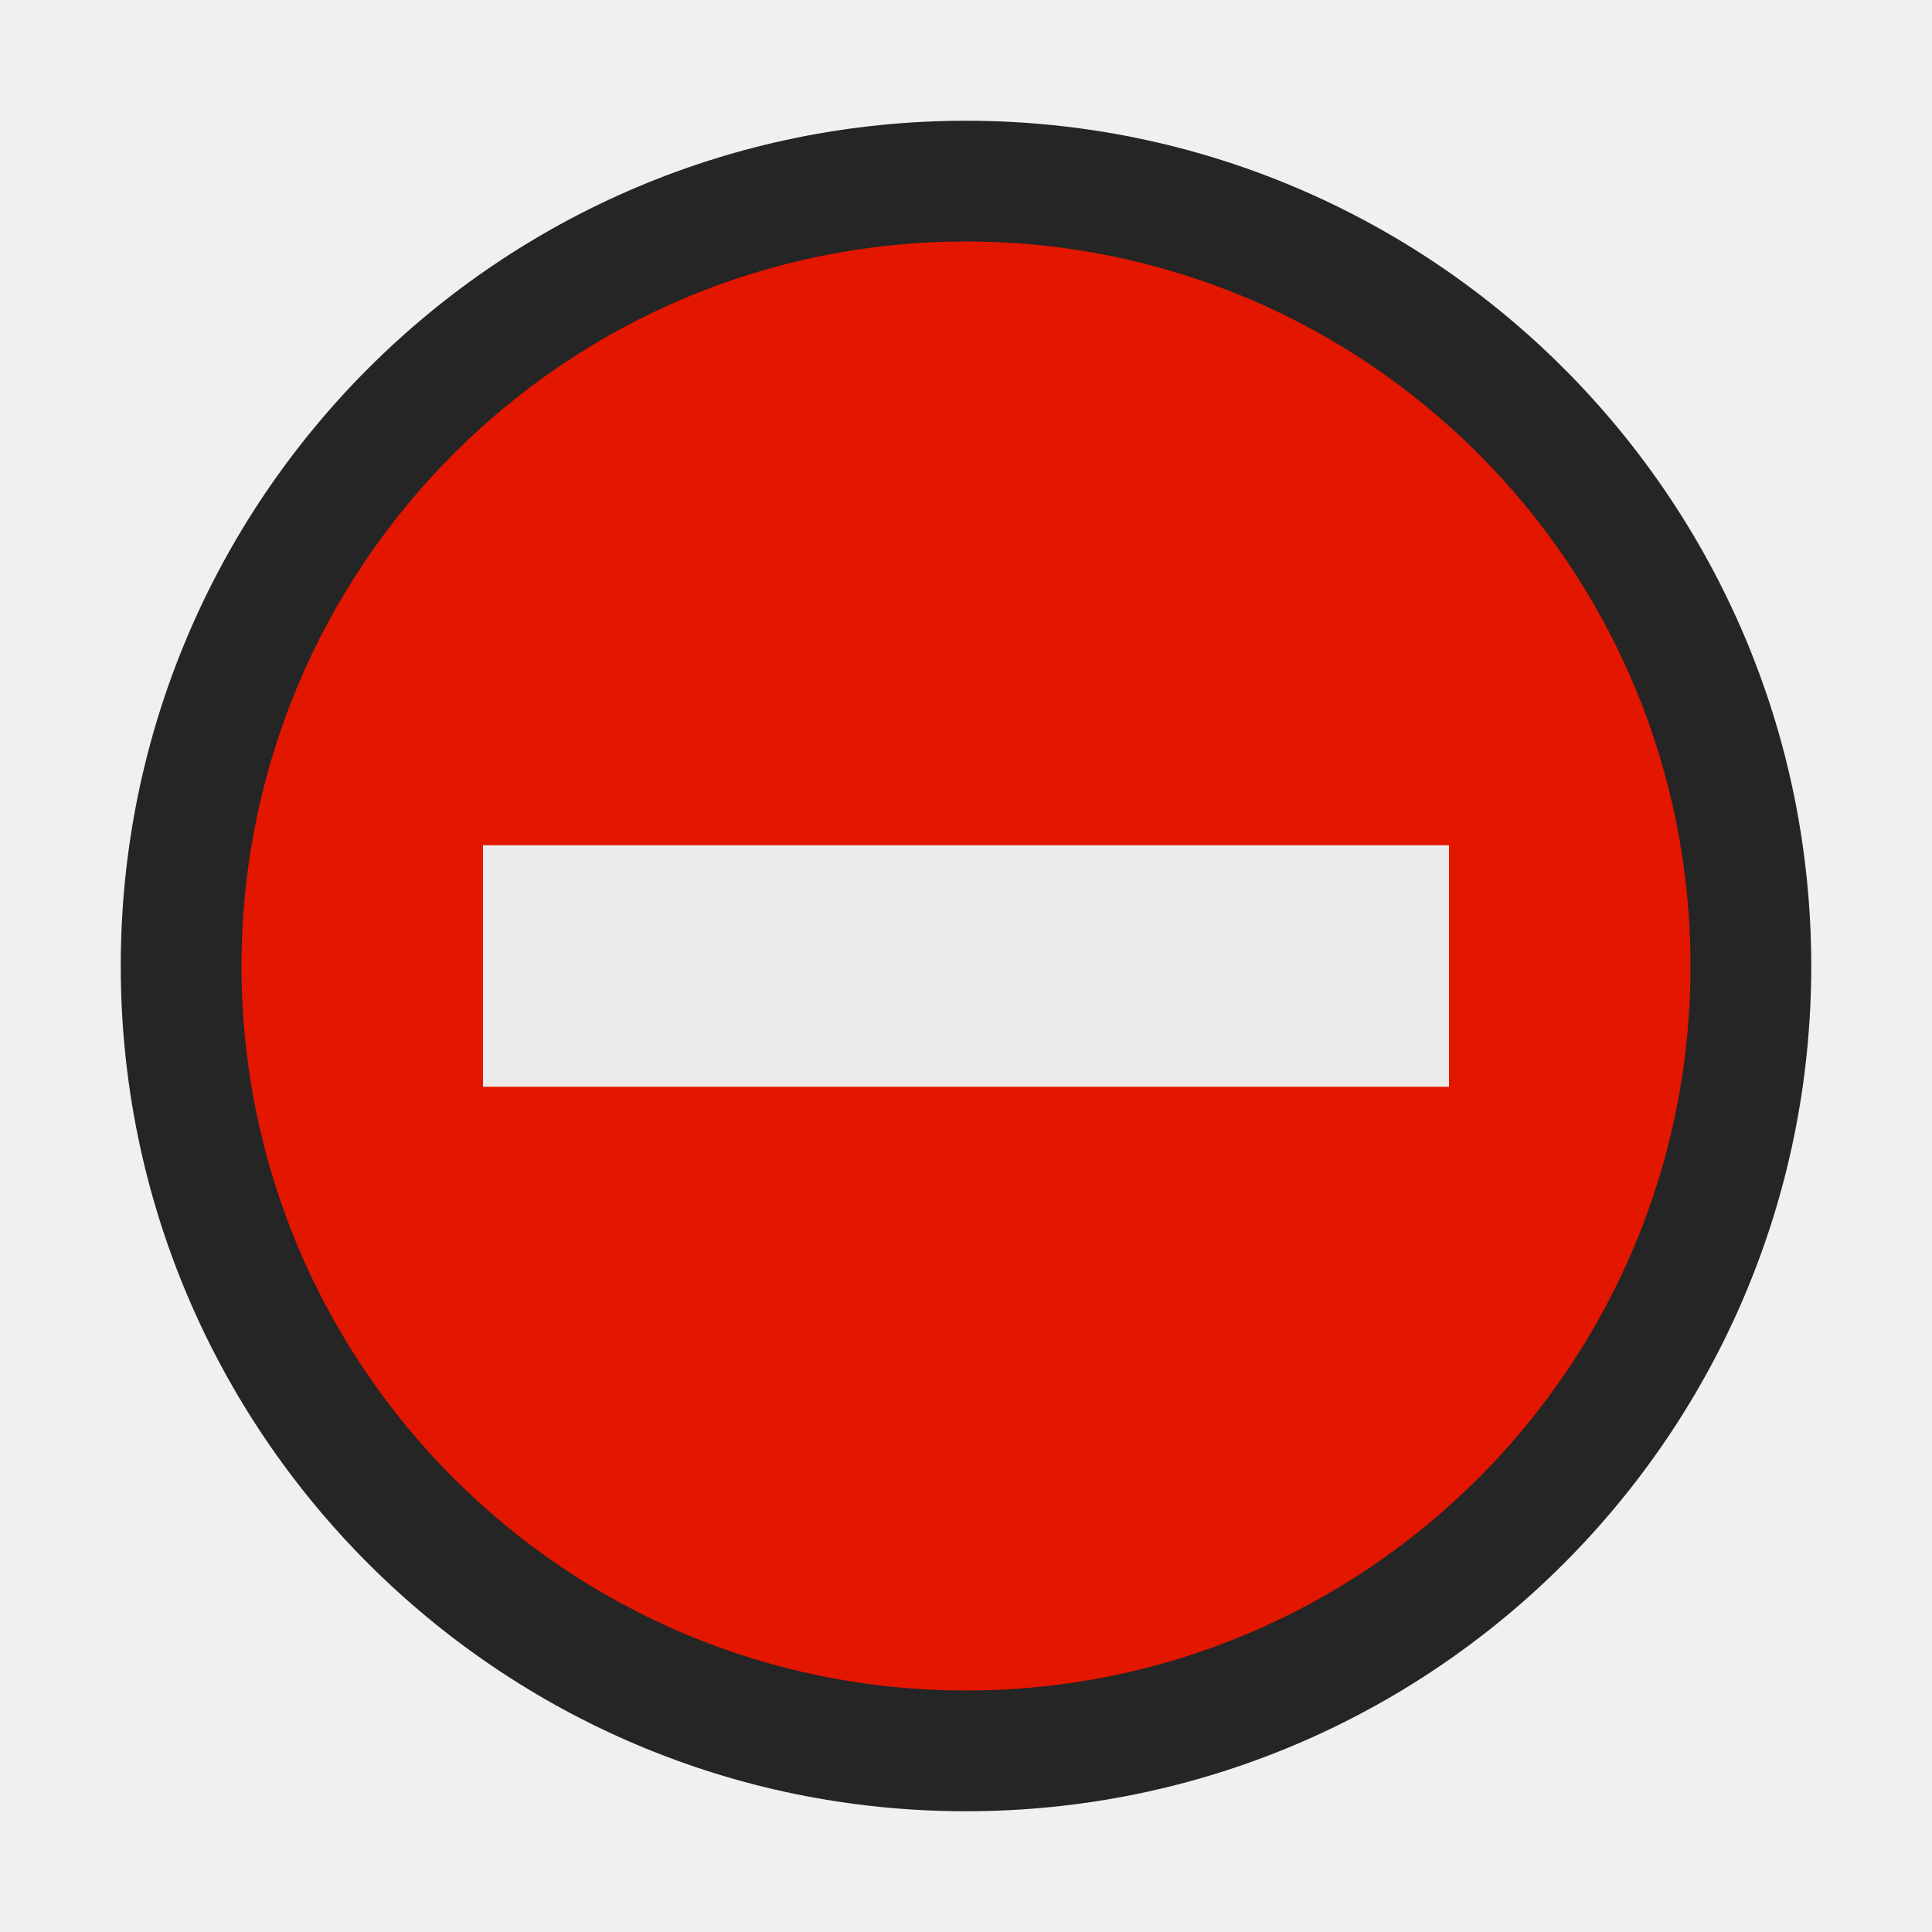
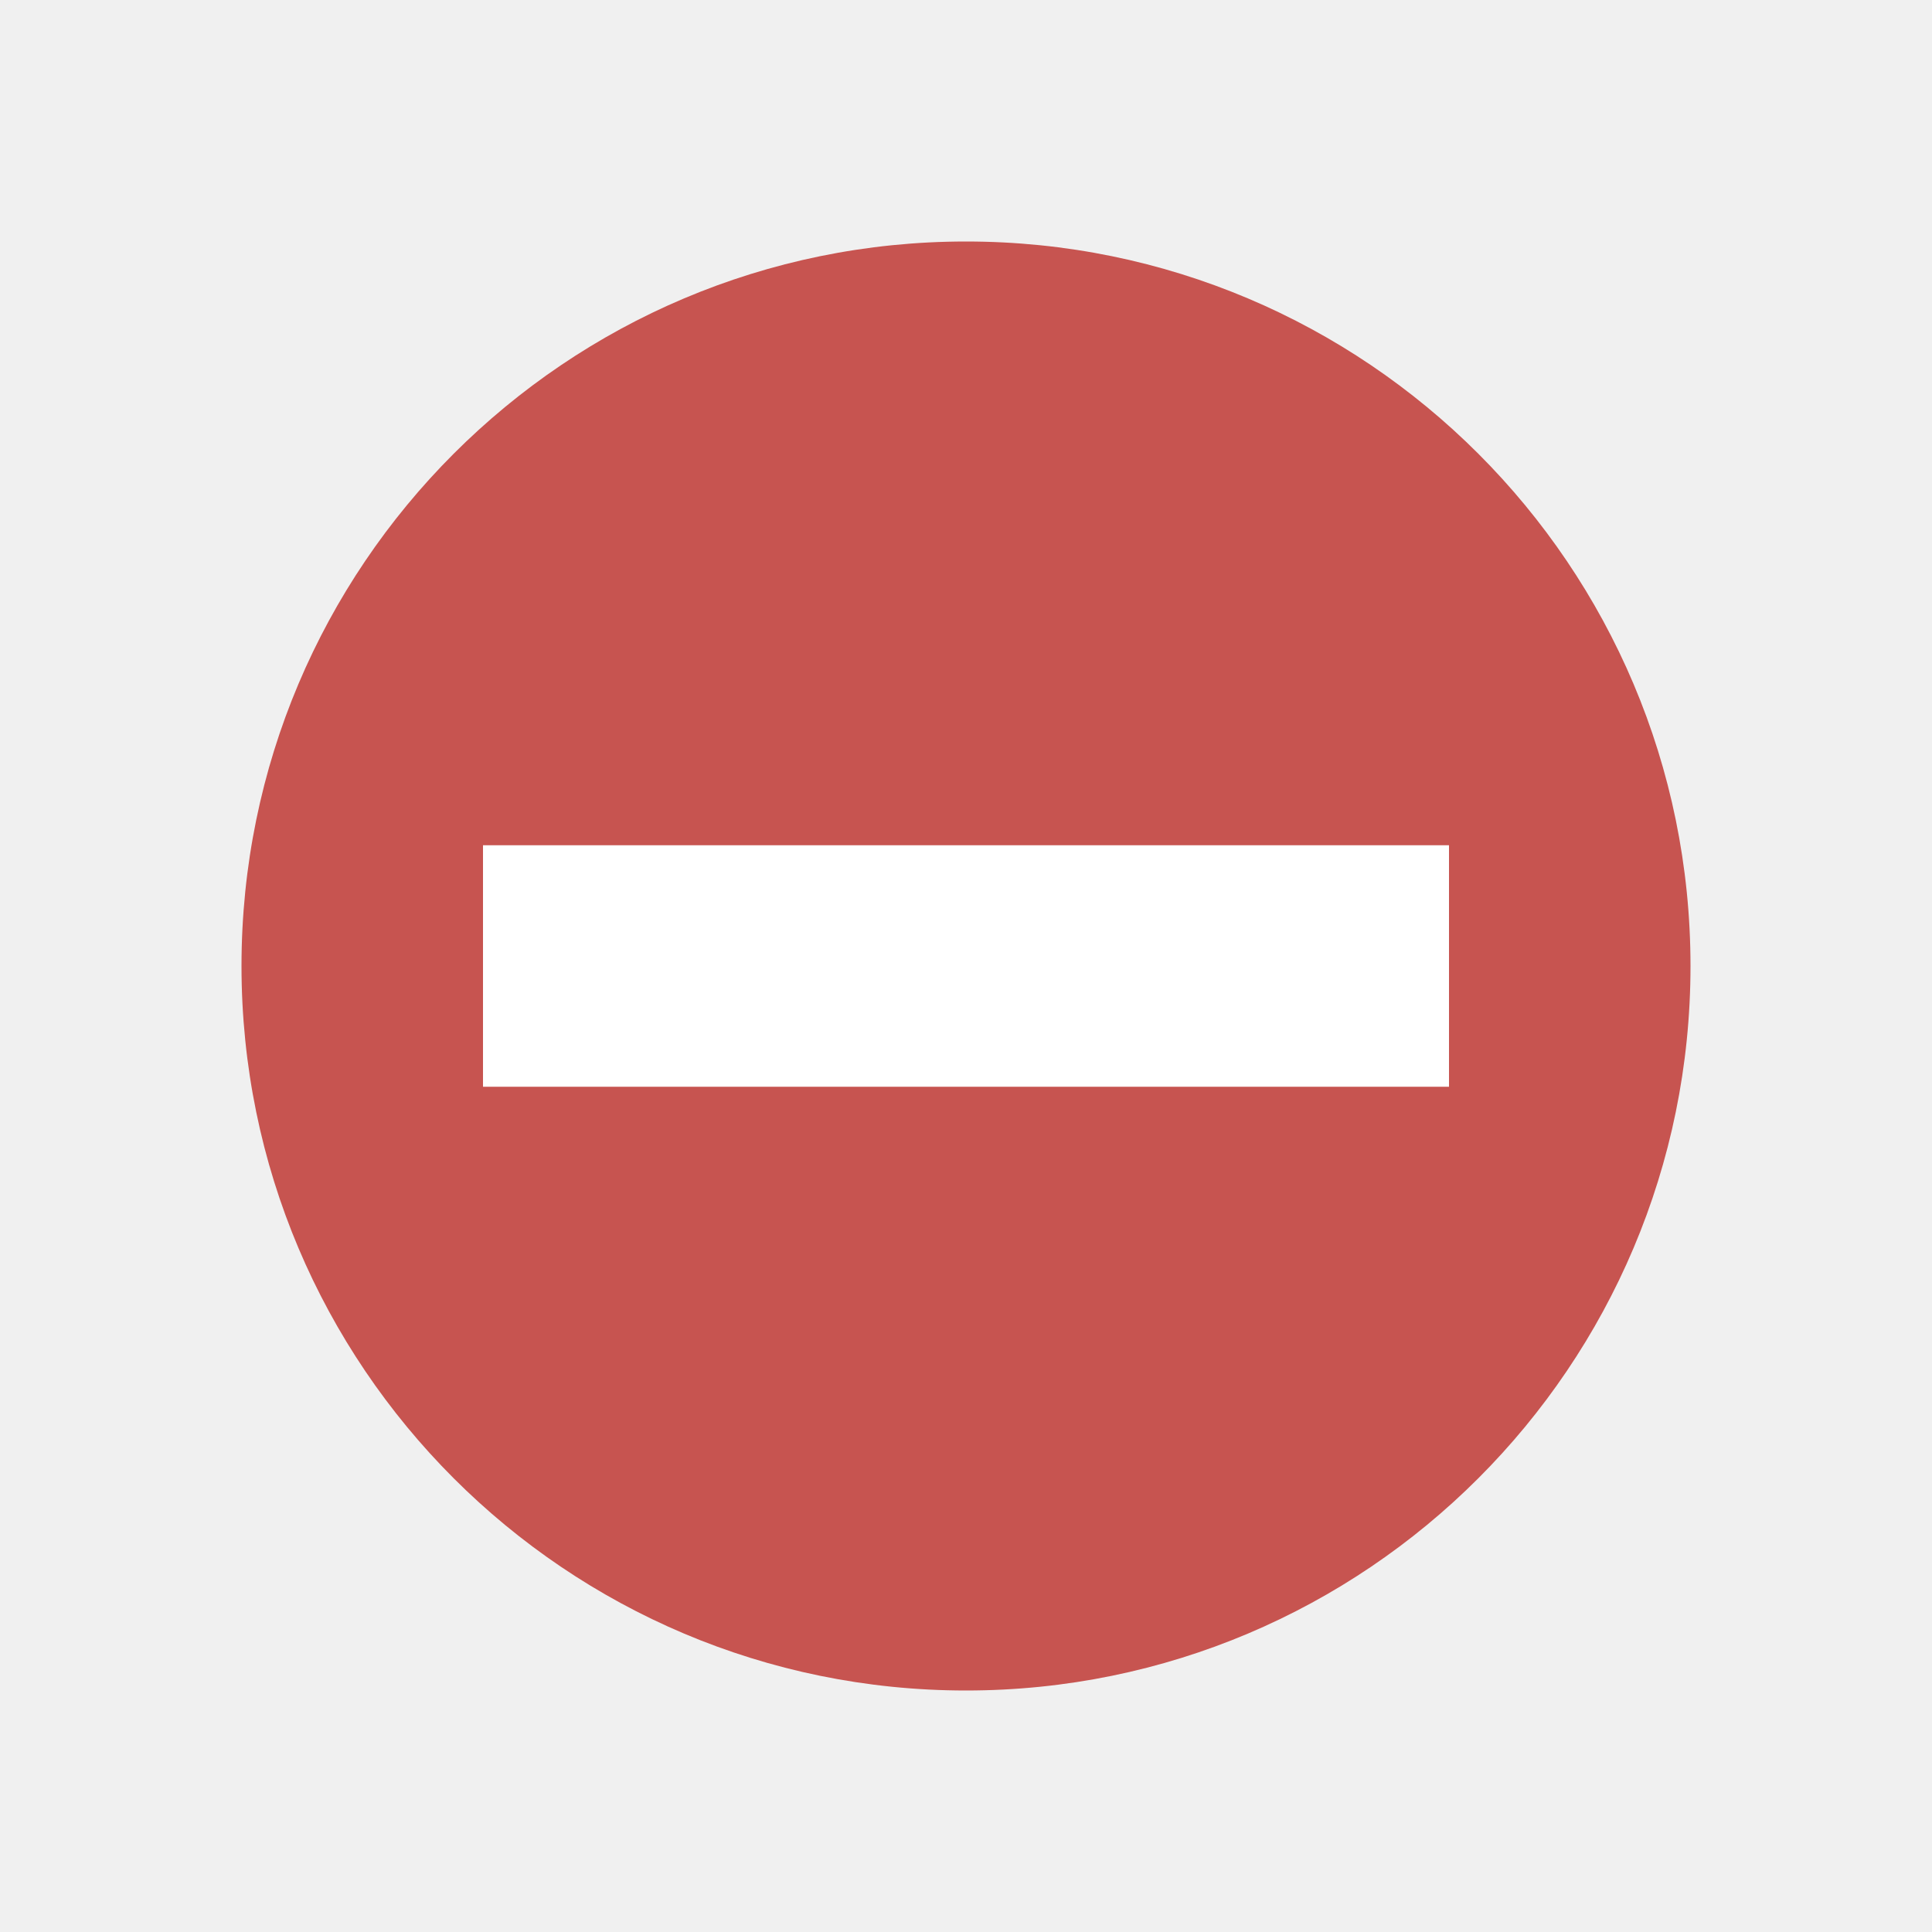
- <svg xmlns="http://www.w3.org/2000/svg" width="16" height="16" viewBox="0 0 16 16">
-   <g>
-     <g>
-       <circle cx="8" cy="8" r="7" fill="#252525" />
-       <circle cx="8" cy="8" r="6" fill="#e31600" />
-       <rect x="4" y="7" width="8" height="2" fill="#ebebeb" />
-     </g>
-     <rect width="16" height="16" fill="#f0f" opacity="0" />
-   </g>
+ <svg xmlns="http://www.w3.org/2000/svg" x="0" y="0" version="1.1" viewBox="0 0 16 16" xml:space="preserve">
+   <circle cx="8" cy="8" r="6" fill="#C75450" />
+   <path fill="#fff" d="M4 7h8v2H4z" />
</svg>
